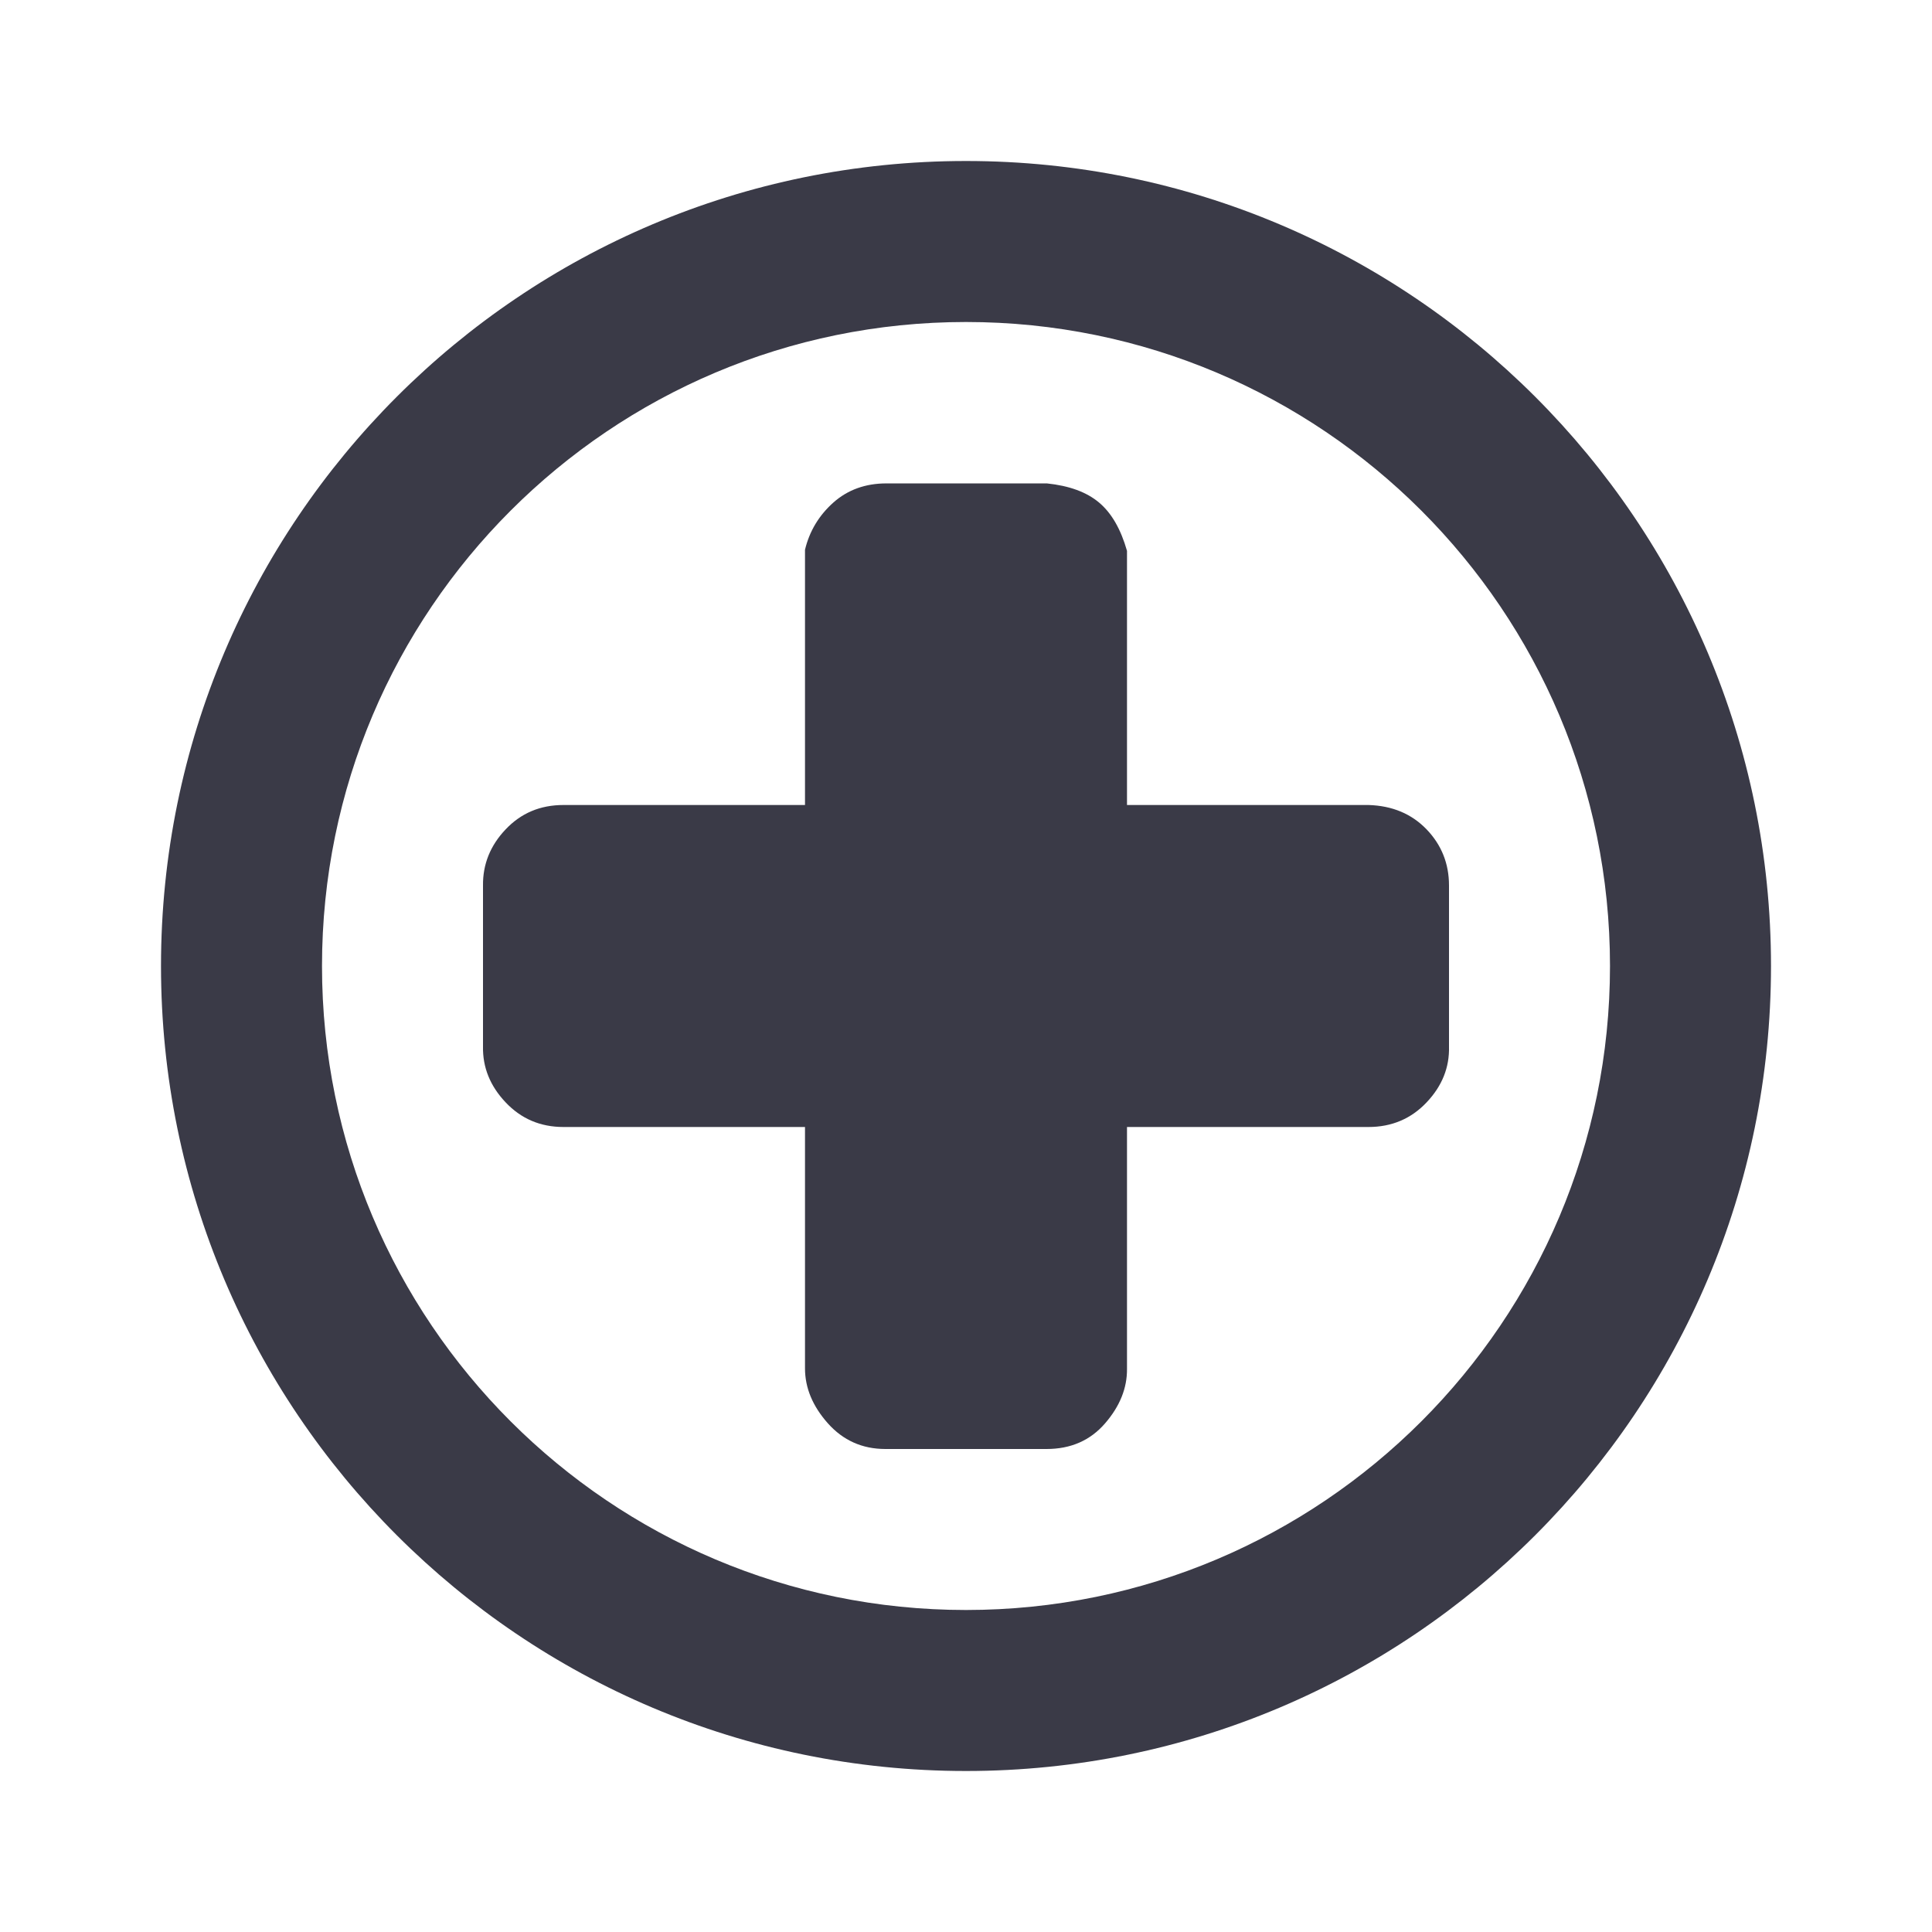
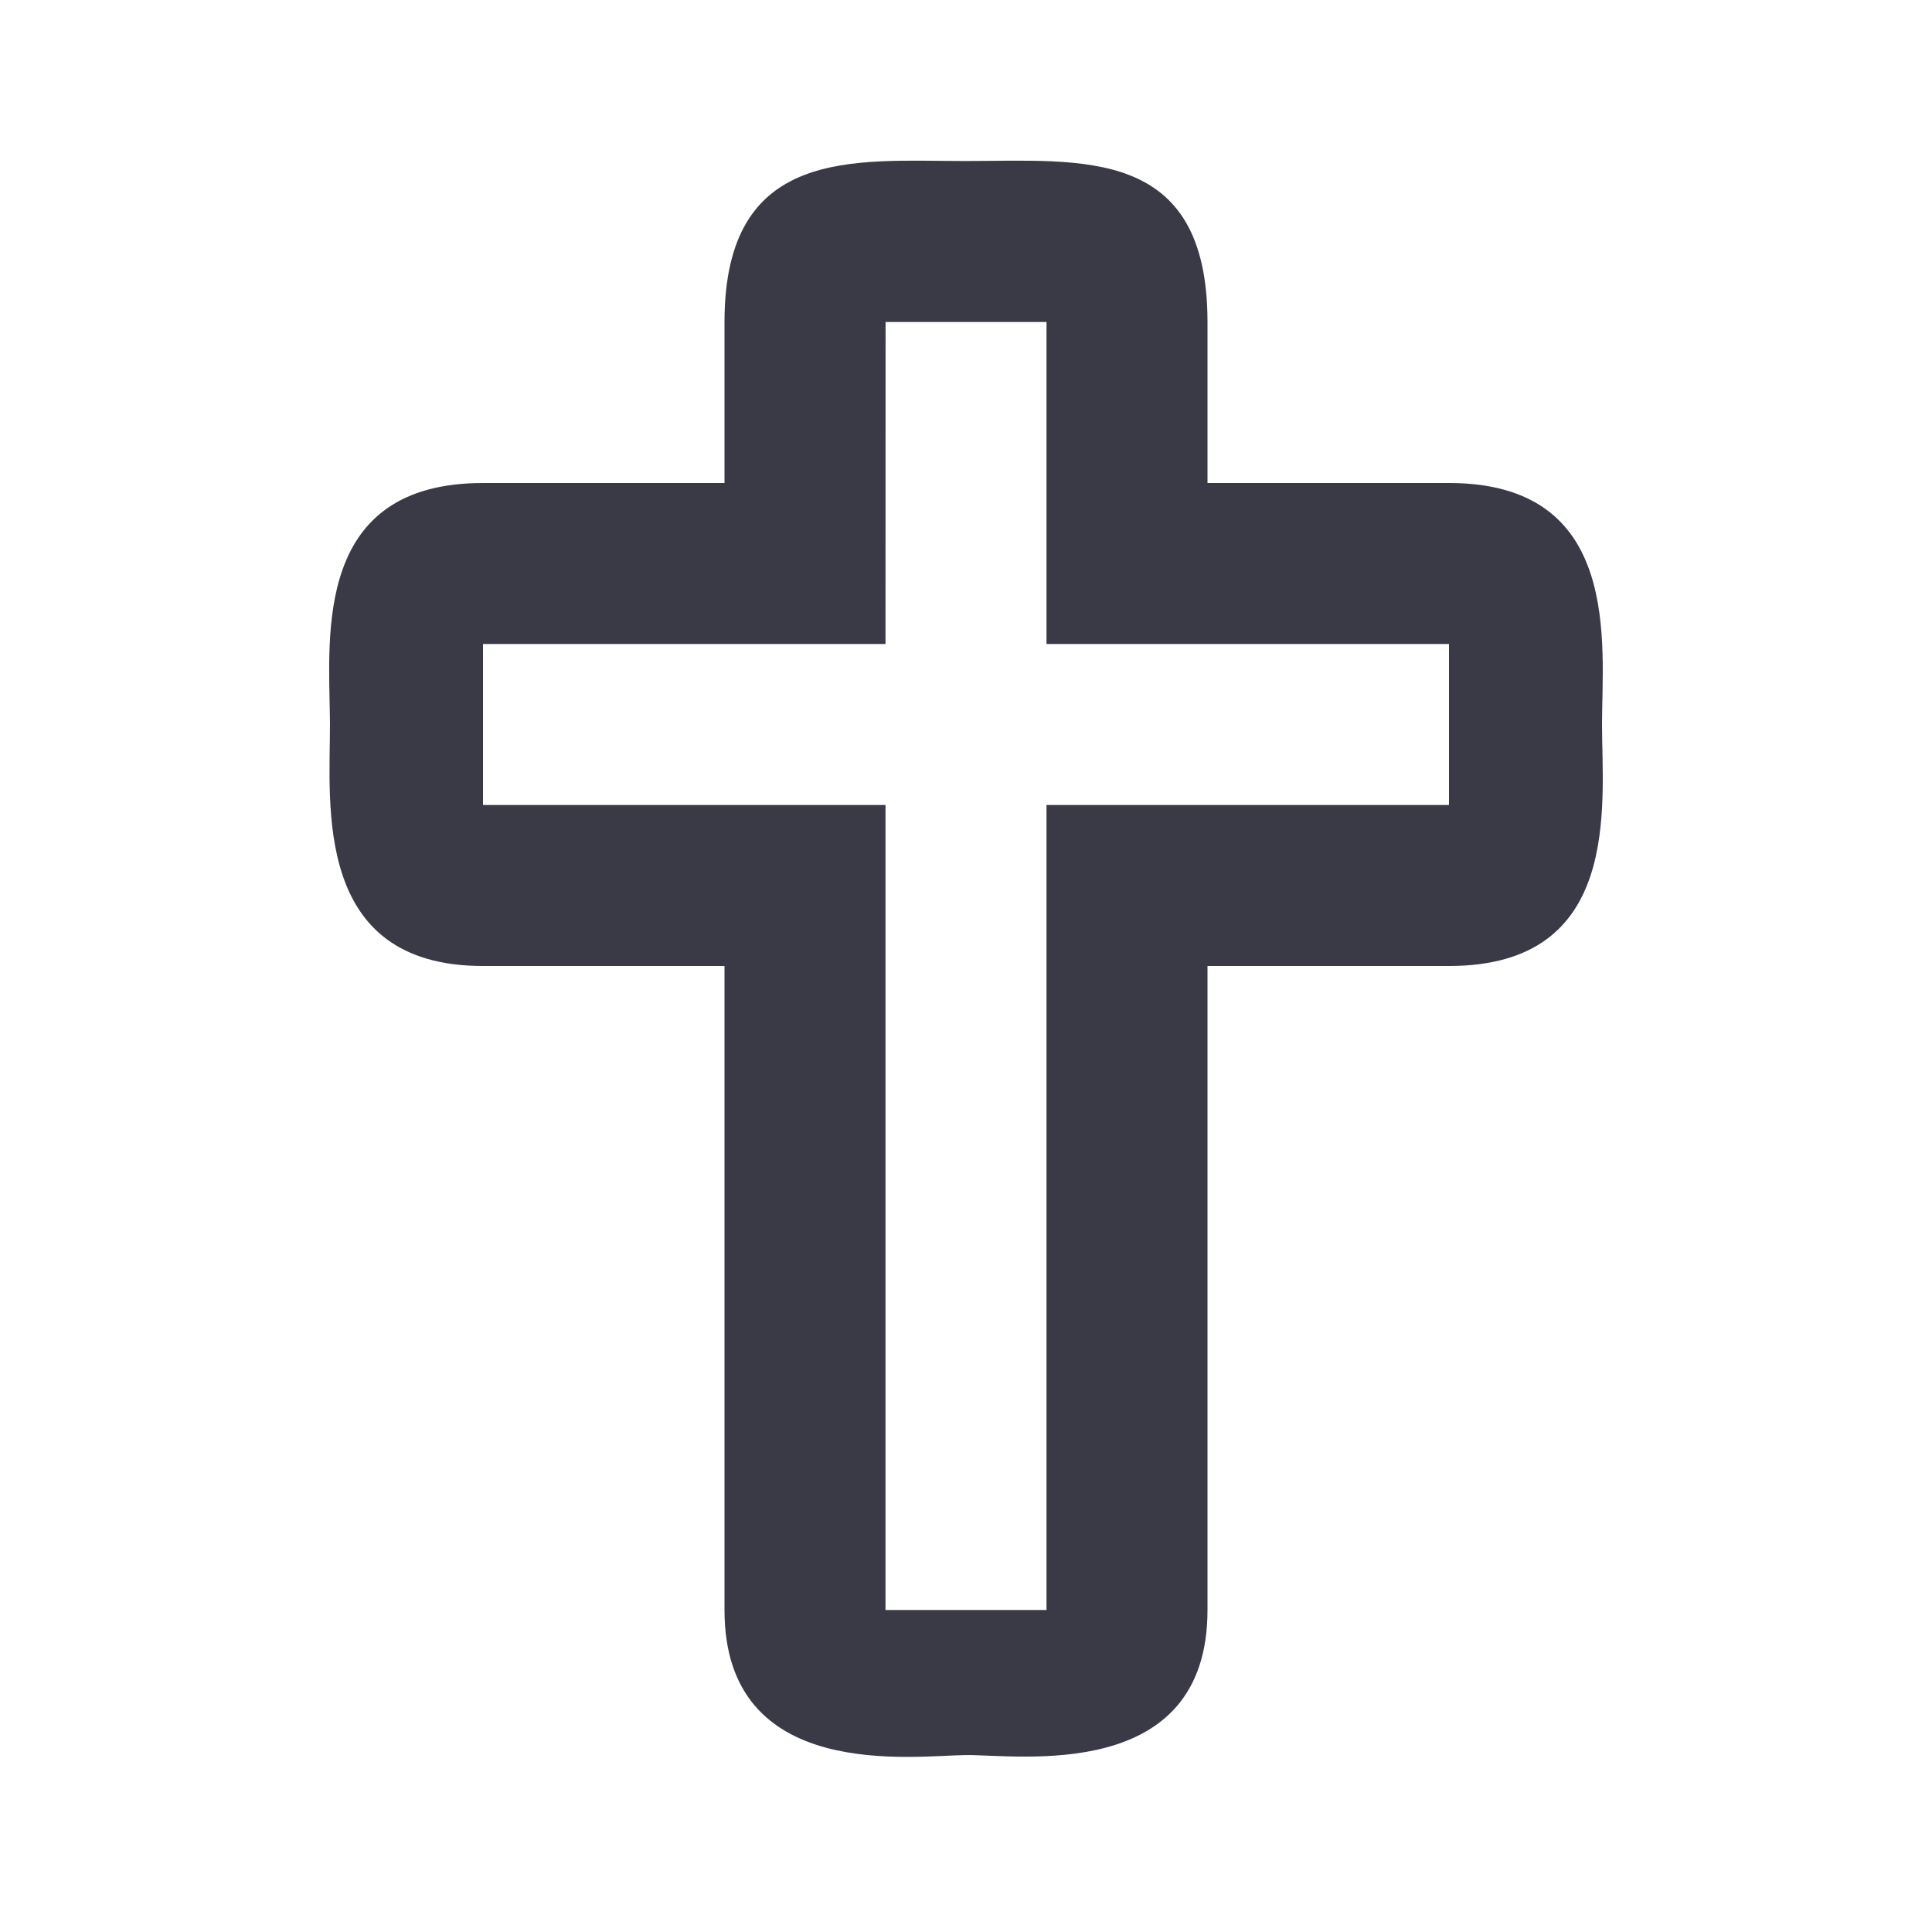
<svg xmlns="http://www.w3.org/2000/svg" width="24" height="24" viewBox="0 0 24 24" fill="none">
-   <path fill-rule="evenodd" clip-rule="evenodd" d="M12 2C17.523 2 22 6.477 22 12C22 17.523 17.523 22 12 22C6.477 22 2 17.523 2 12C2 6.477 6.477 2 12 2ZM12 4C7.582 4 4 7.582 4 12C4 16.418 7.582 20 12 20C16.418 20 20 16.418 20 12C20 7.582 16.418 4 12 4Z" fill="#3A3A47" />
-   <path fill-rule="evenodd" clip-rule="evenodd" d="M11.012 6.005H13.005C13.283 6.034 13.499 6.113 13.653 6.243C13.808 6.373 13.923 6.573 14 6.843V10H17C17.296 10.009 17.536 10.11 17.722 10.303C17.907 10.496 18 10.728 18 11L18 13C18.007 13.259 17.915 13.49 17.722 13.694C17.529 13.898 17.288 14 16.999 14H14L14 17.005C14.002 17.243 13.912 17.468 13.728 17.681C13.544 17.894 13.302 18 13 18H10.999C10.712 18 10.474 17.894 10.284 17.681C10.095 17.468 10 17.241 10 16.998L10 14H7C6.713 14 6.474 13.898 6.281 13.694C6.088 13.49 5.995 13.259 6 13L6 11C5.997 10.737 6.09 10.504 6.281 10.303C6.472 10.101 6.711 10 7 10H10V6.829C10.056 6.597 10.174 6.402 10.352 6.243C10.531 6.084 10.751 6.005 11.012 6.005Z" fill="#3A3A47" />
+   <path fill-rule="evenodd" clip-rule="evenodd" d="M9 4C9 1.809 10.623 2 11.969 2L12.002 2C13.433 2 15 1.809 15 4.001V6H18C20.155 6 19.901 8 19.901 9.001C19.901 10.002 20.155 12 18 12H15V20C15 22.154 12.657 21.797 12.002 21.802C11.347 21.807 9 22.15 9 20V12H6C3.888 12 4.099 10.006 4.099 9.001L4.098 8.904C4.085 7.873 3.906 6 6 6H9L9 4ZM13 4H11.001L11 8H6V10H11V20H13V10H18V8H13V4Z" fill="#3A3A47" />
</svg>
